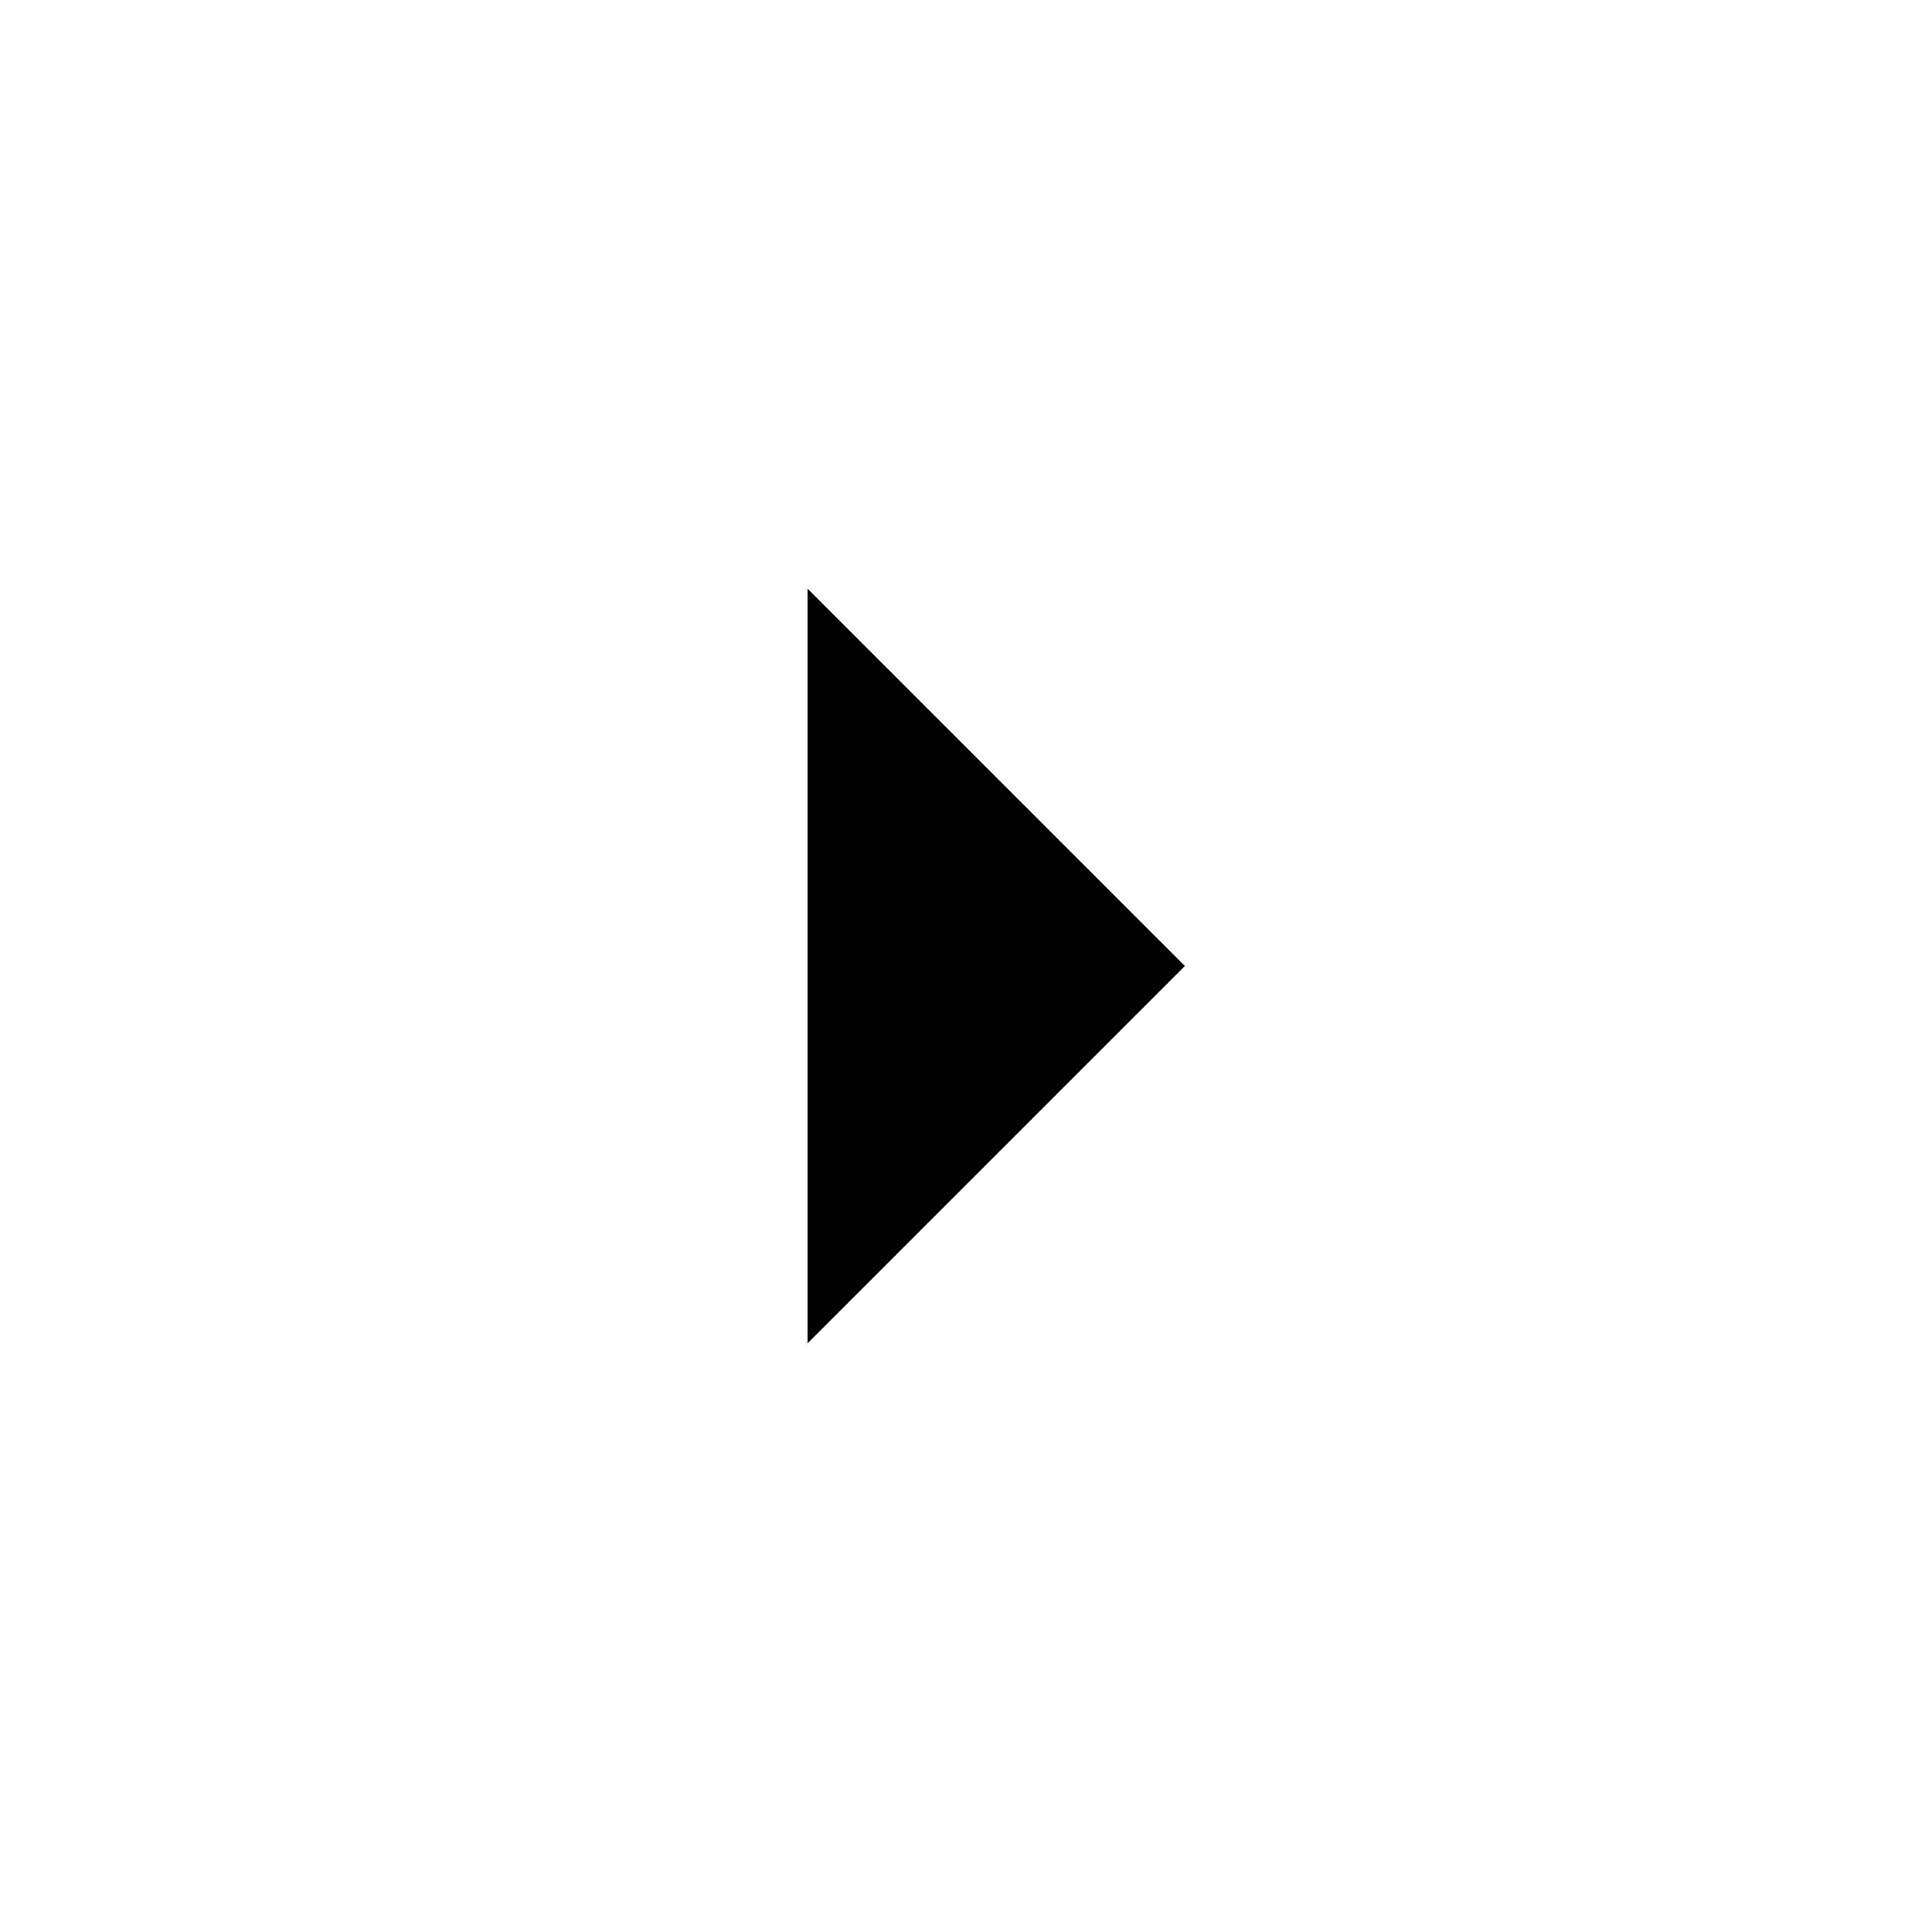
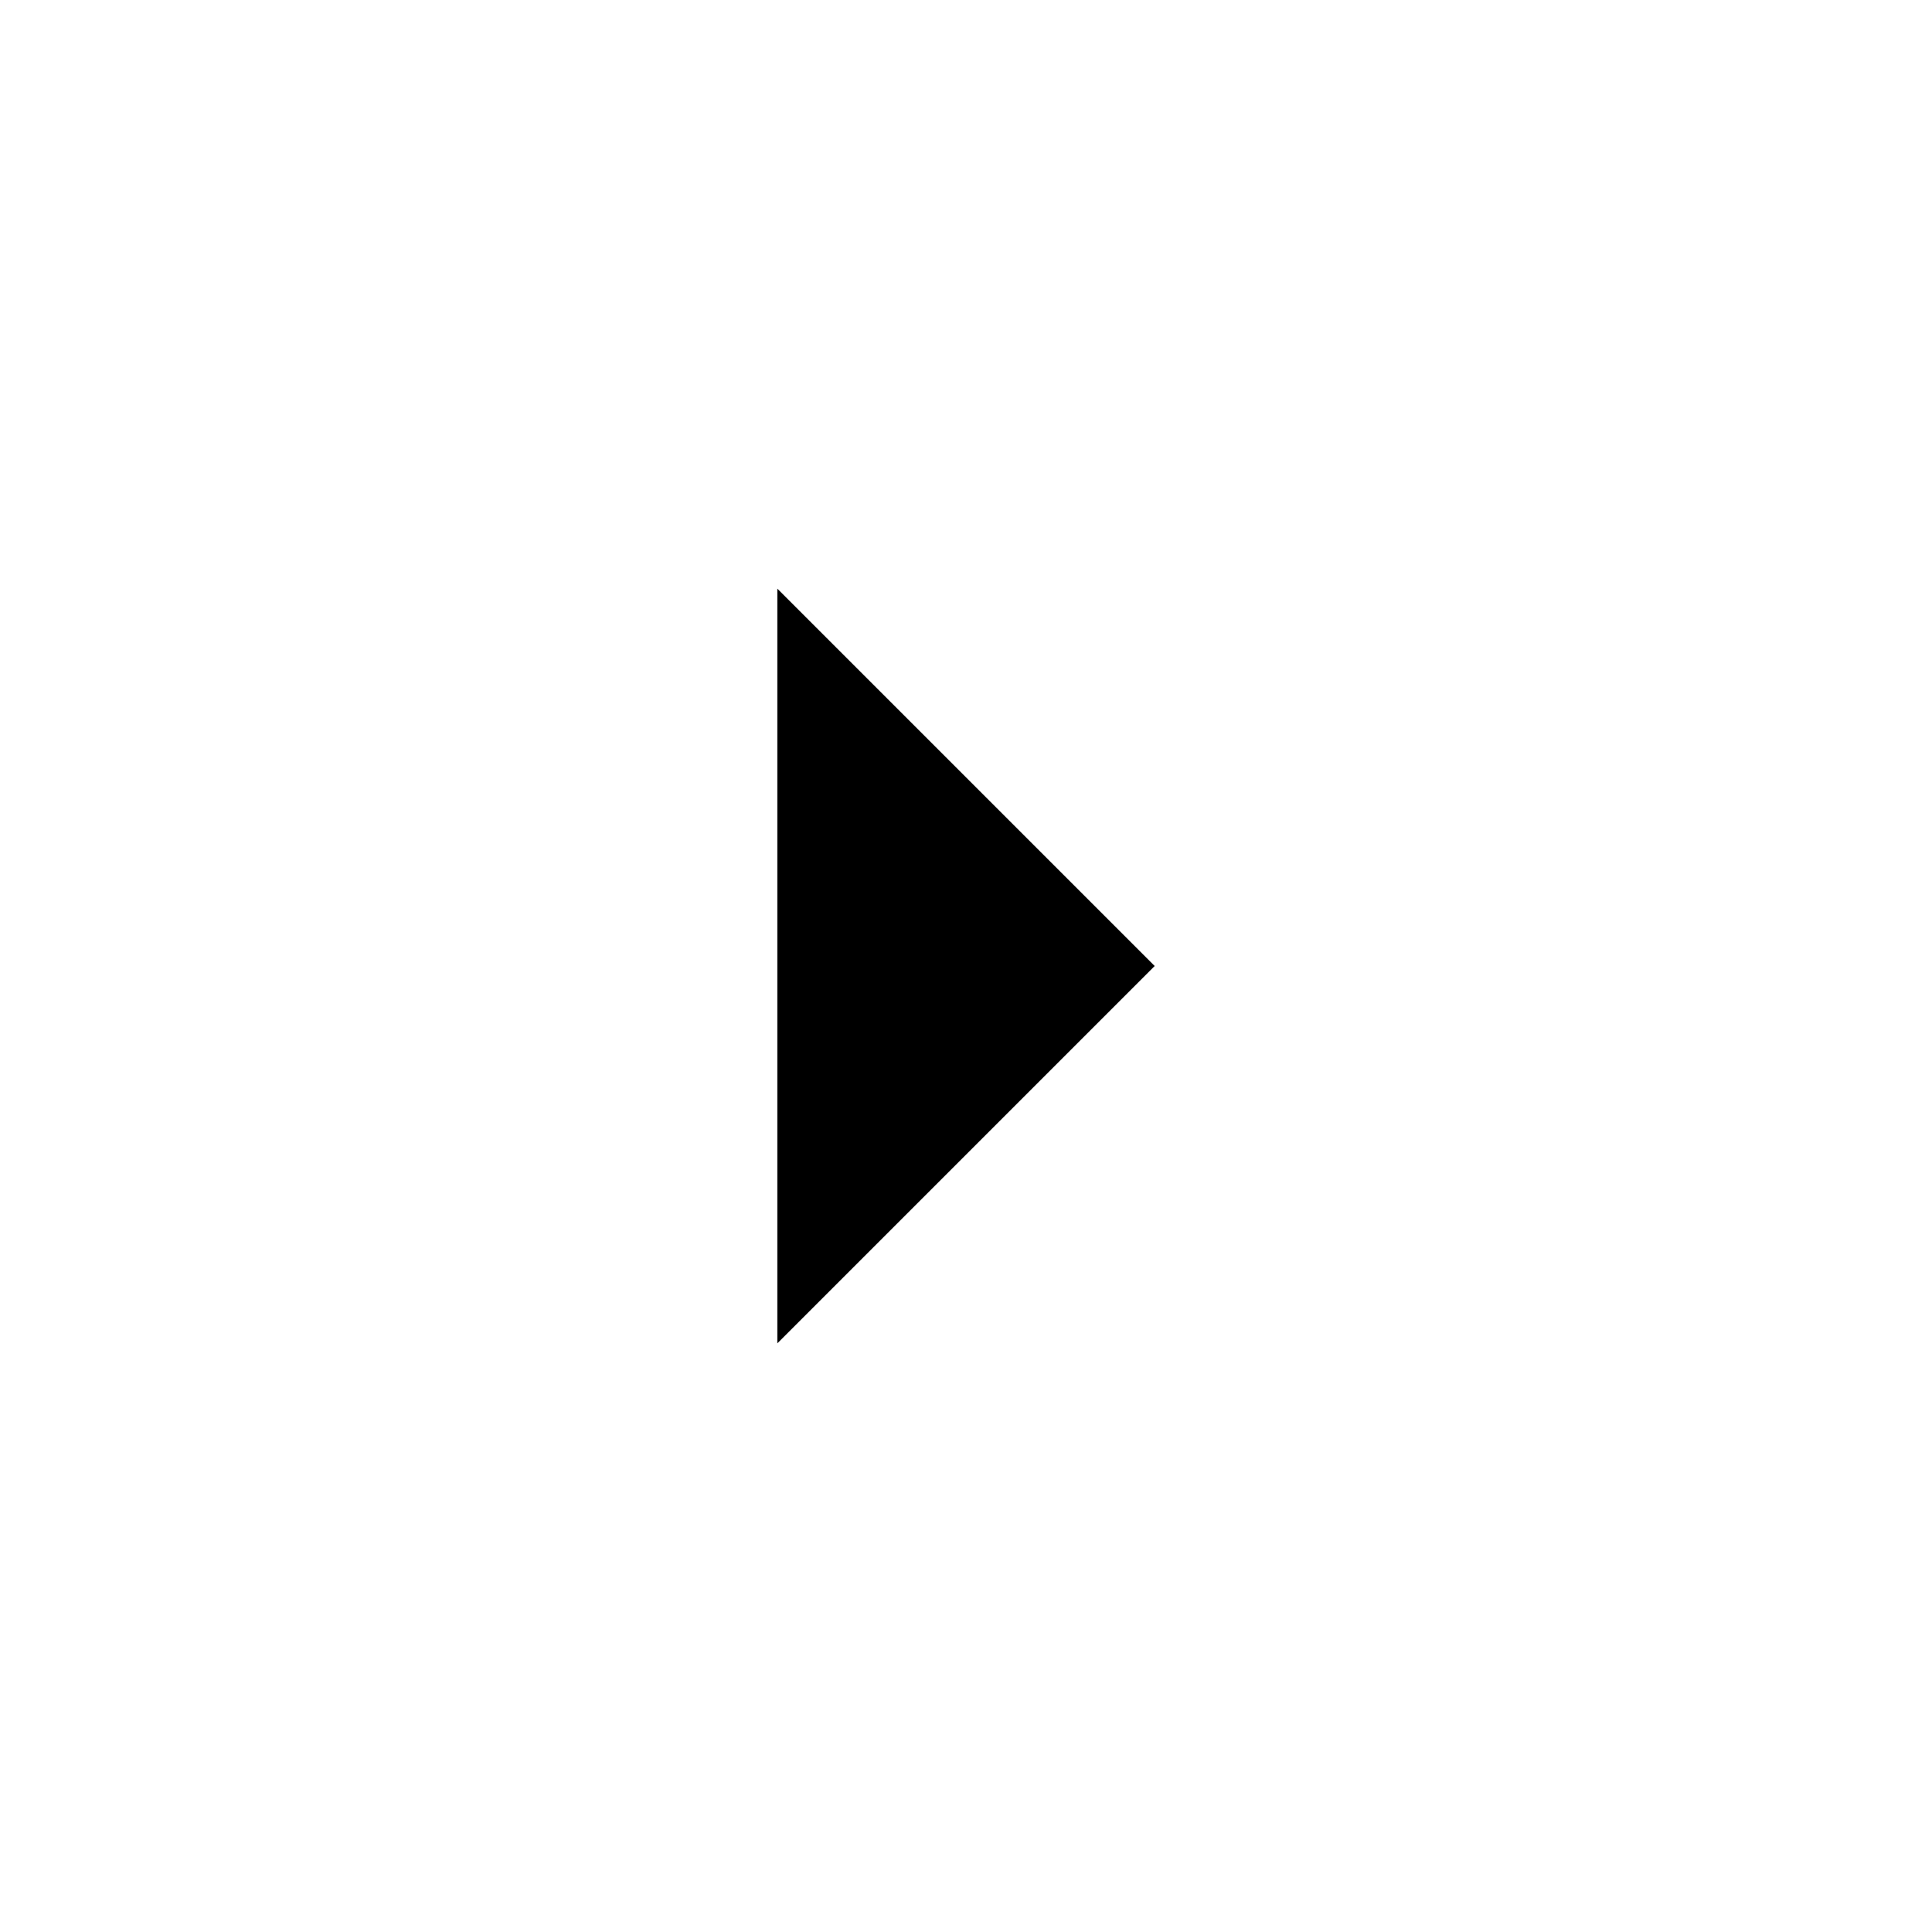
<svg xmlns="http://www.w3.org/2000/svg" version="1.1" id="Calque_1" viewBox="0 0 64 64" xml:space="preserve">
-   <linearGradient id="arrowRight_1_" gradientUnits="userSpaceOnUse" x1="292.25" y1="-357" x2="304.75" y2="-357" gradientTransform="matrix(1 0 0 -1 -265.5 -325)">
+   <linearGradient id="arrowRight_1_" gradientUnits="userSpaceOnUse" x1="312.25" y1="954.5" x2="324.75" y2="954.5" gradientTransform="matrix(1 0 0 1 -286.5 -922.5)">
    <stop offset="0" style="stop-color:##spriteCouleur3Clair##" />
    <stop offset="1" style="stop-color:##spriteCouleur3ClairSup##" />
  </linearGradient>
-   <polygon id="arrowRight" fill="url(#arrowRight_1_)" points="39.25,32 26.75,44.5 26.75,19.5 " />
+   <polygon id="arrowRight" fill="url(#arrowRight_1_)" points="38.25,32 25.75,44.5 25.75,19.5 " />
</svg>
